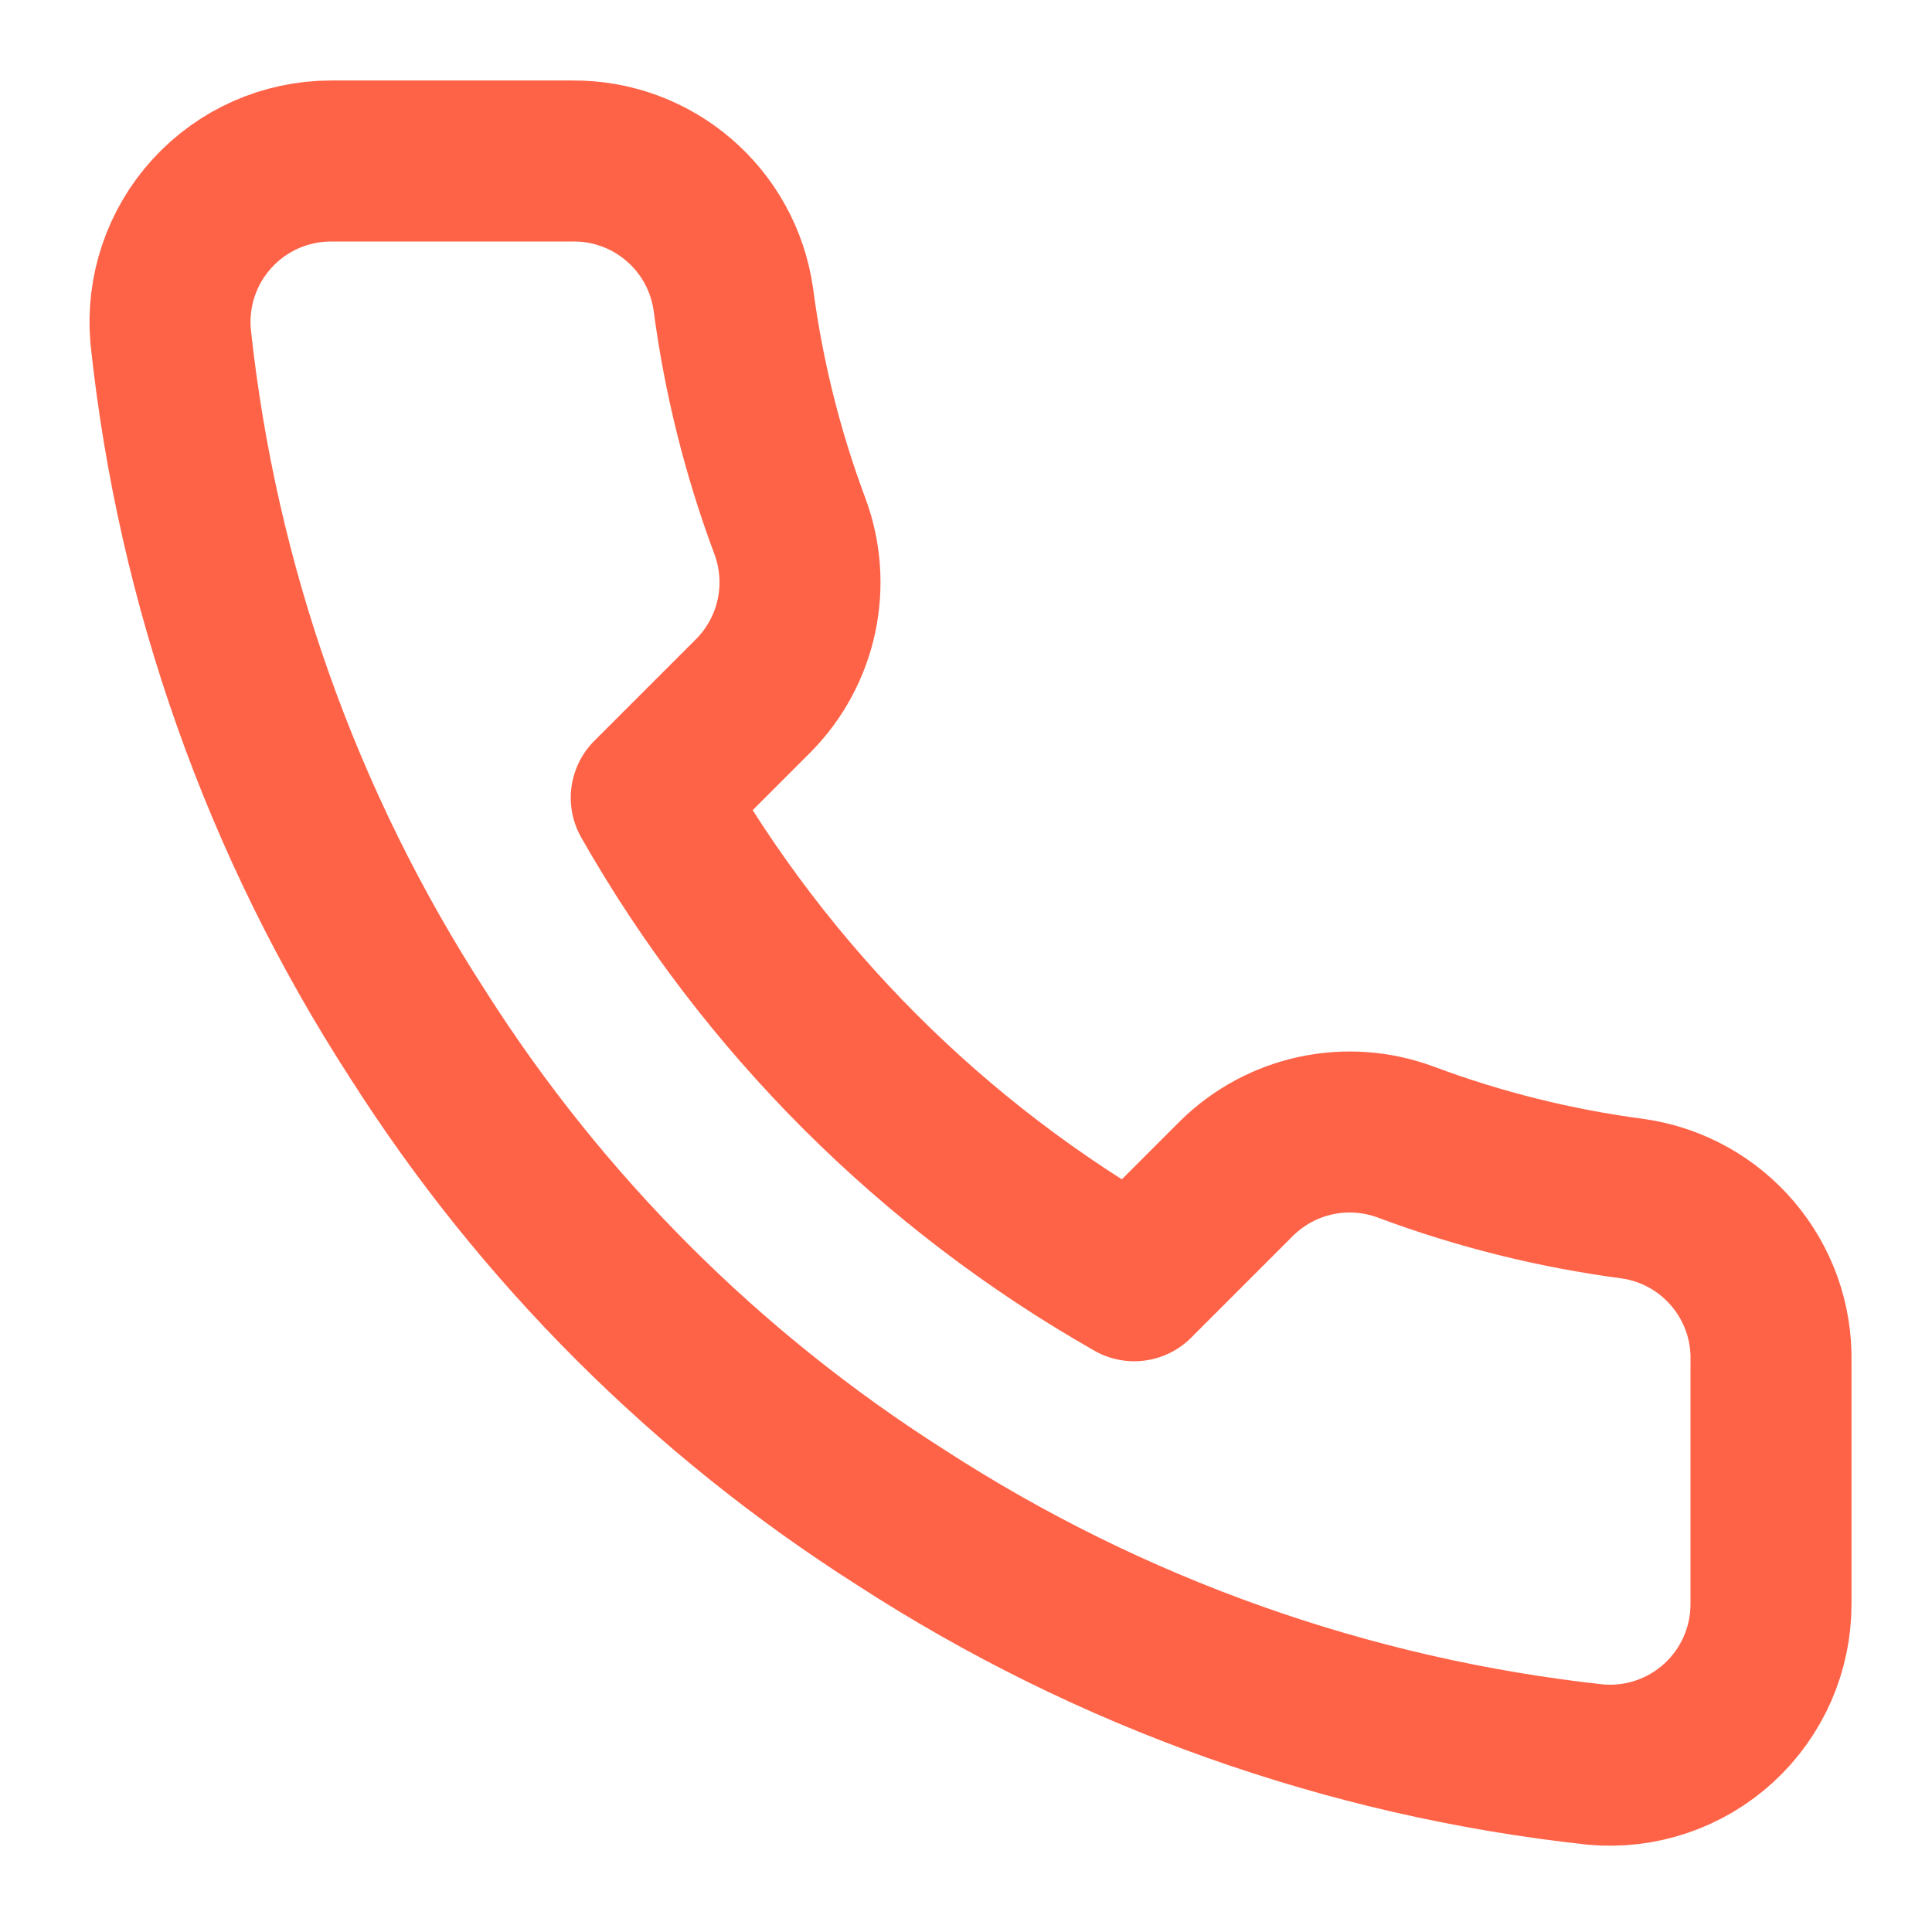
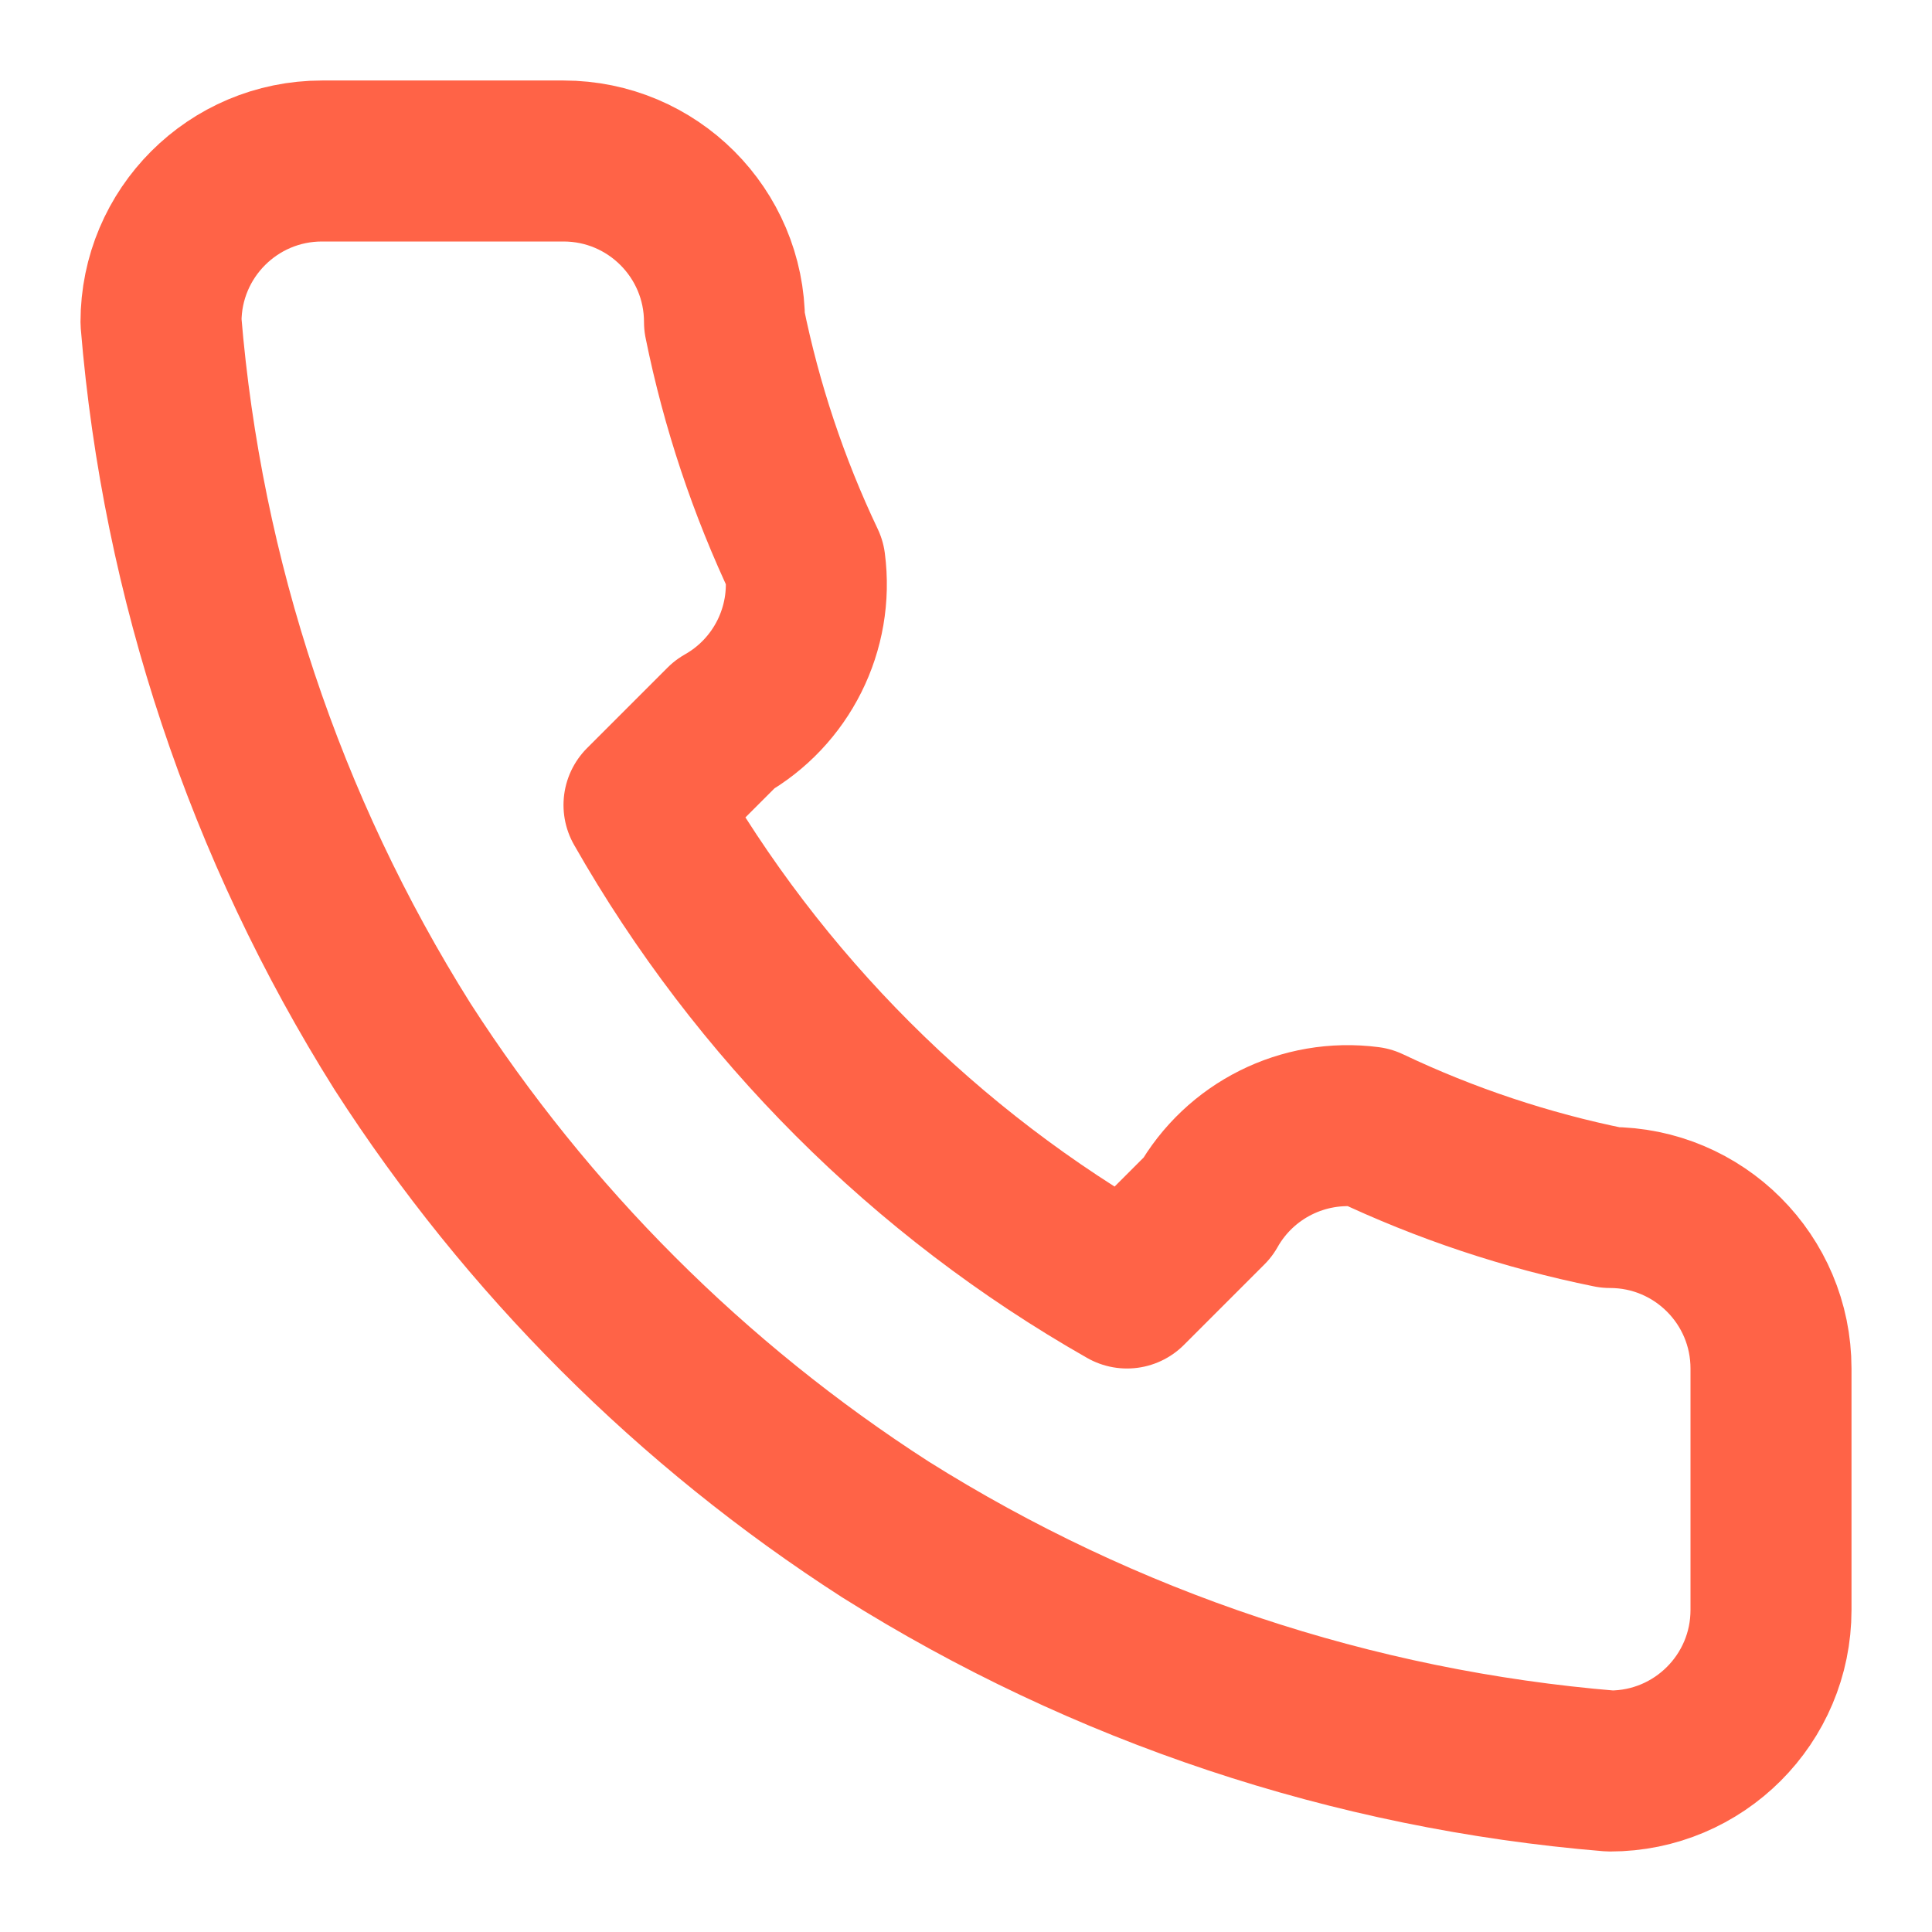
- <svg xmlns="http://www.w3.org/2000/svg" width="24" height="24" viewBox="0 0 24 24" fill="none" stroke="#FF6347" stroke-width="2" stroke-linecap="round" stroke-linejoin="round" class="feather feather-phone">
-   <path d="M22 16.92v3a2 2 0 0 1-2.18 2 19.79 19.79 0 0 1-8.63-3.07 19.5 19.5 0 0 1-6-6 19.79 19.79 0 0 1-3.07-8.67A2 2 0 0 1 4.11 2h3a2 2 0 0 1 2 1.72 12.84 12.84 0 0 0 .7 2.81 2 2 0 0 1-.45 2.11L8.09 9.91a16 16 0 0 0 6 6l1.27-1.27a2 2 0 0 1 2.11-.45 12.84 12.84 0 0 0 2.81.7A2 2 0 0 1 22 16.92z" />
+ <svg xmlns="http://www.w3.org/2000/svg" width="24" height="24" fill="none" stroke="tomato" stroke-linecap="round" stroke-linejoin="round" stroke-width="2" class="feather feather-phone">
+   <path d="M22 17v3a2 2 0 0 1-2 2 20 20 0 0 1-9-3 20 20 0 0 1-6-6 20 20 0 0 1-3-9 2 2 0 0 1 2-2h3a2 2 0 0 1 2 2 13 13 0 0 0 1 3 2 2 0 0 1-1 2l-1 1a16 16 0 0 0 6 6l1-1a2 2 0 0 1 2-1 13 13 0 0 0 3 1 2 2 0 0 1 2 2z" />
</svg>
